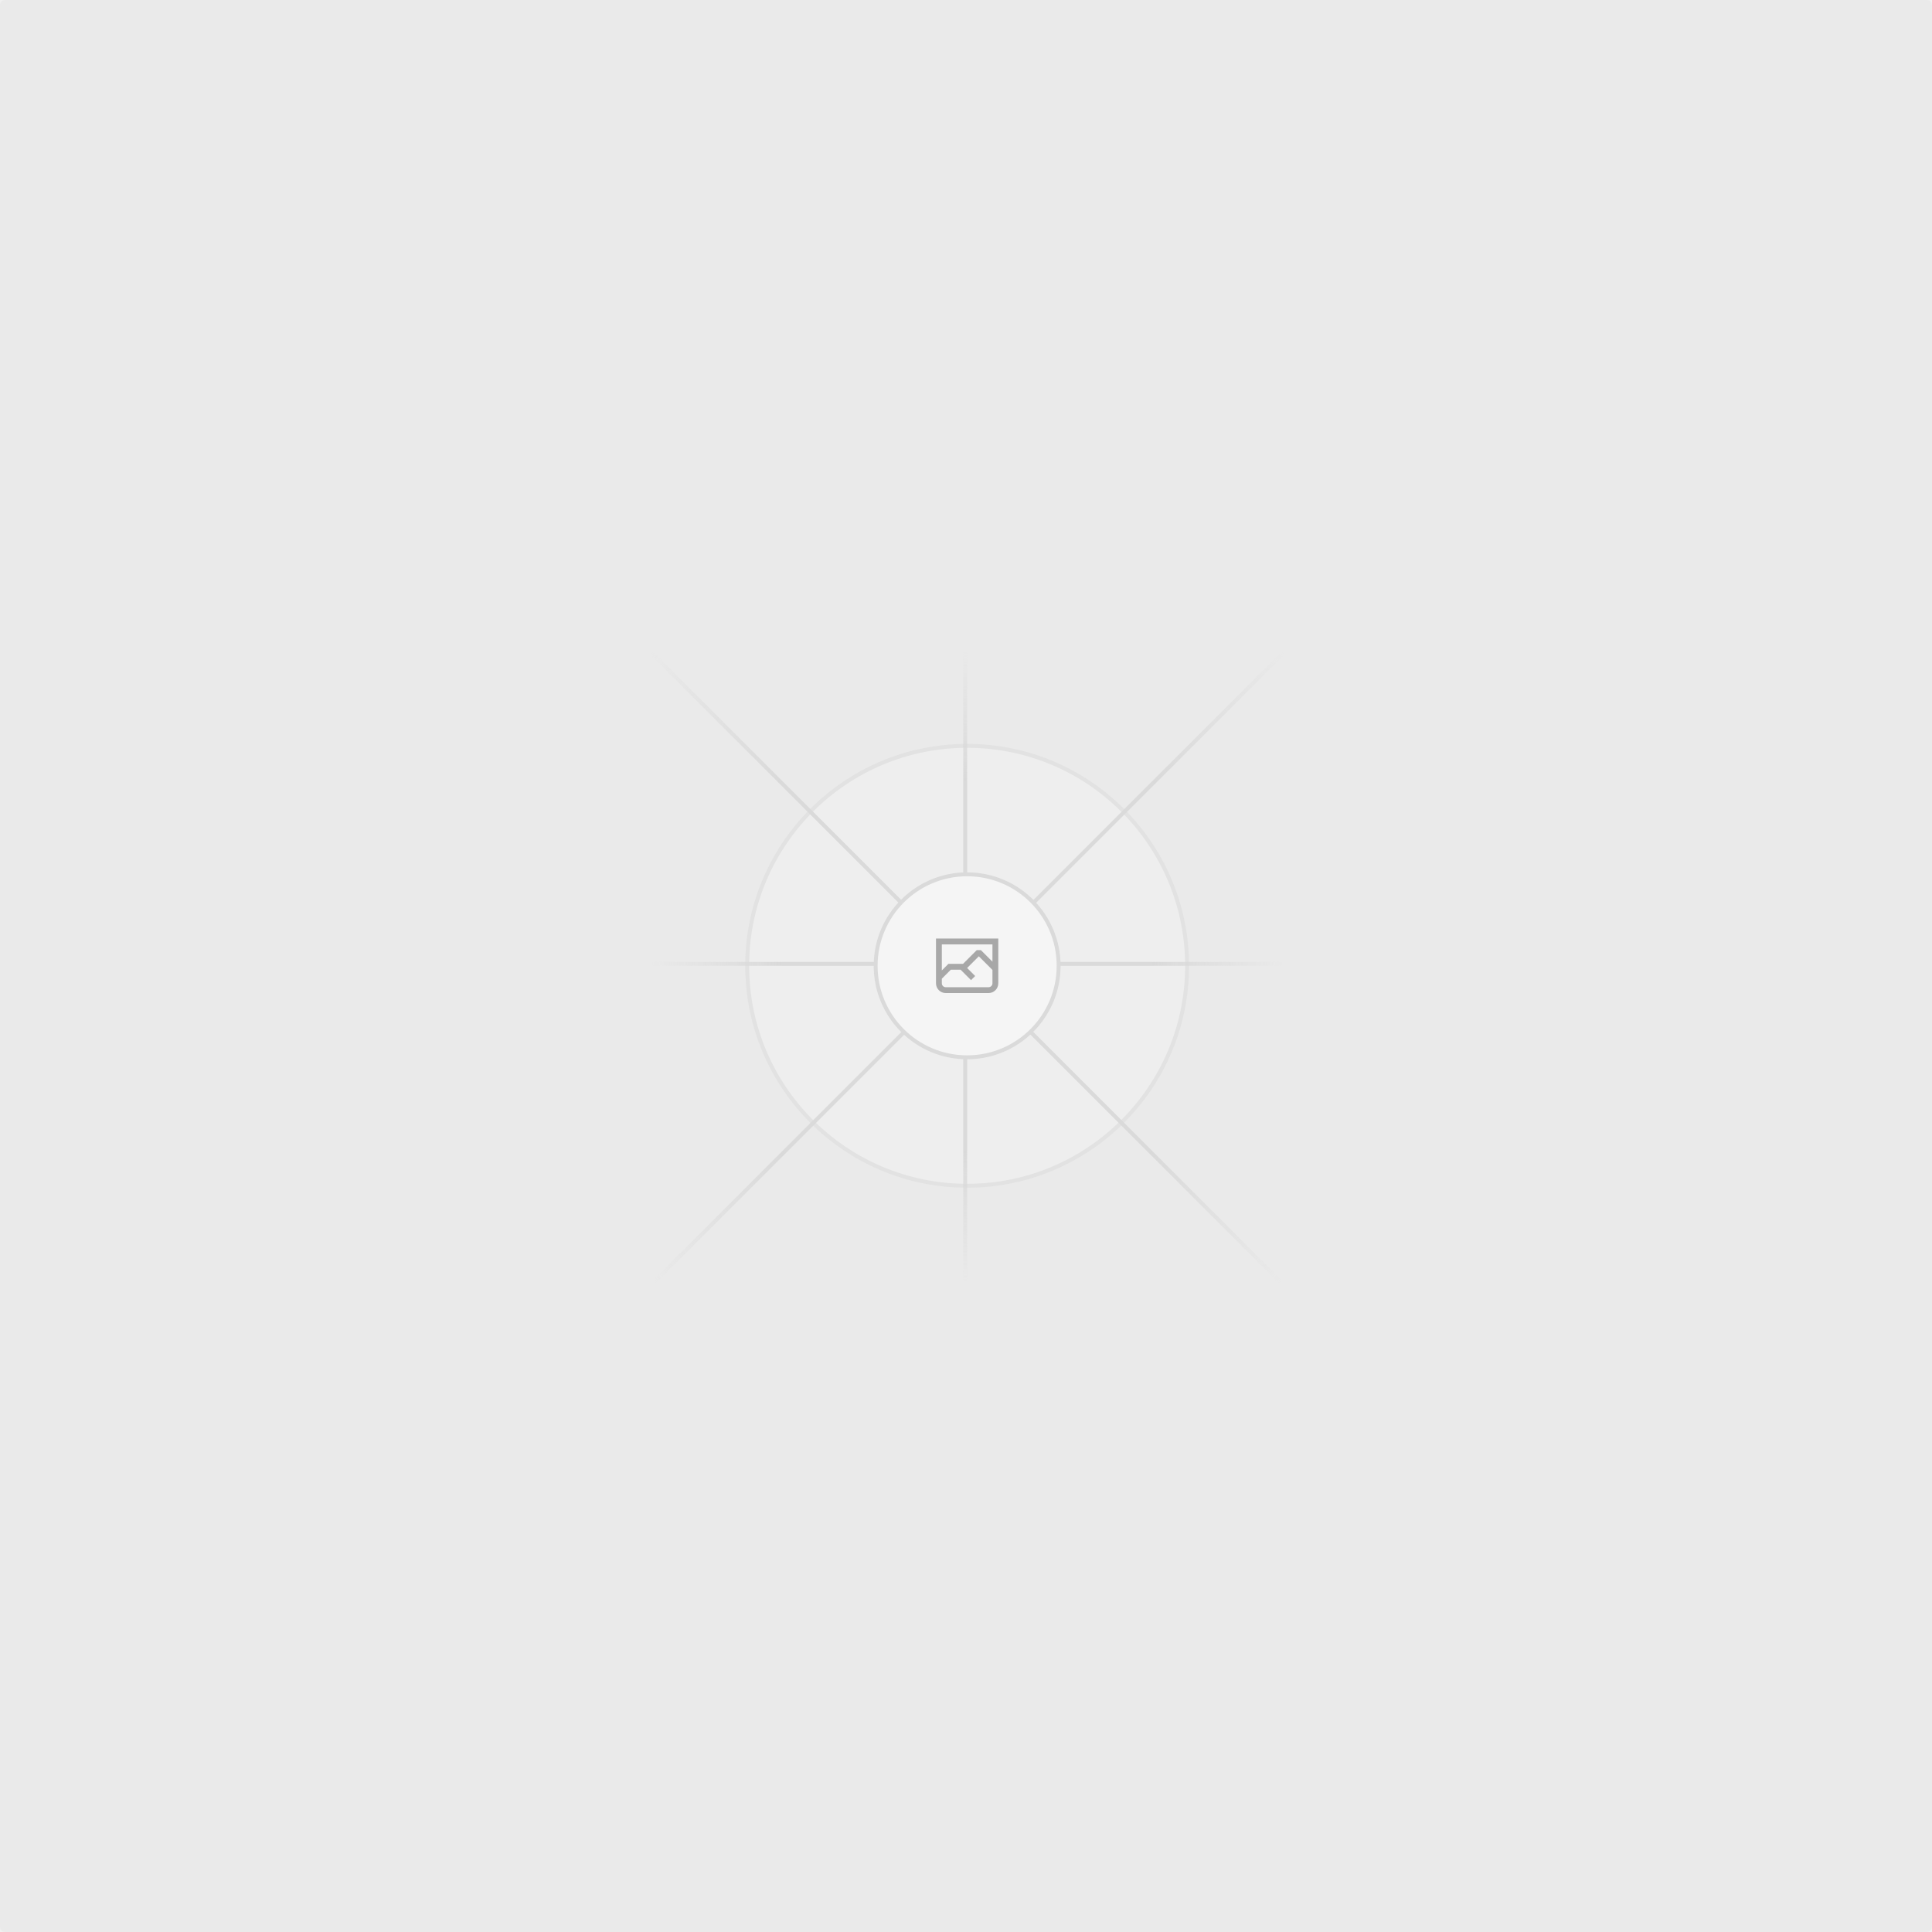
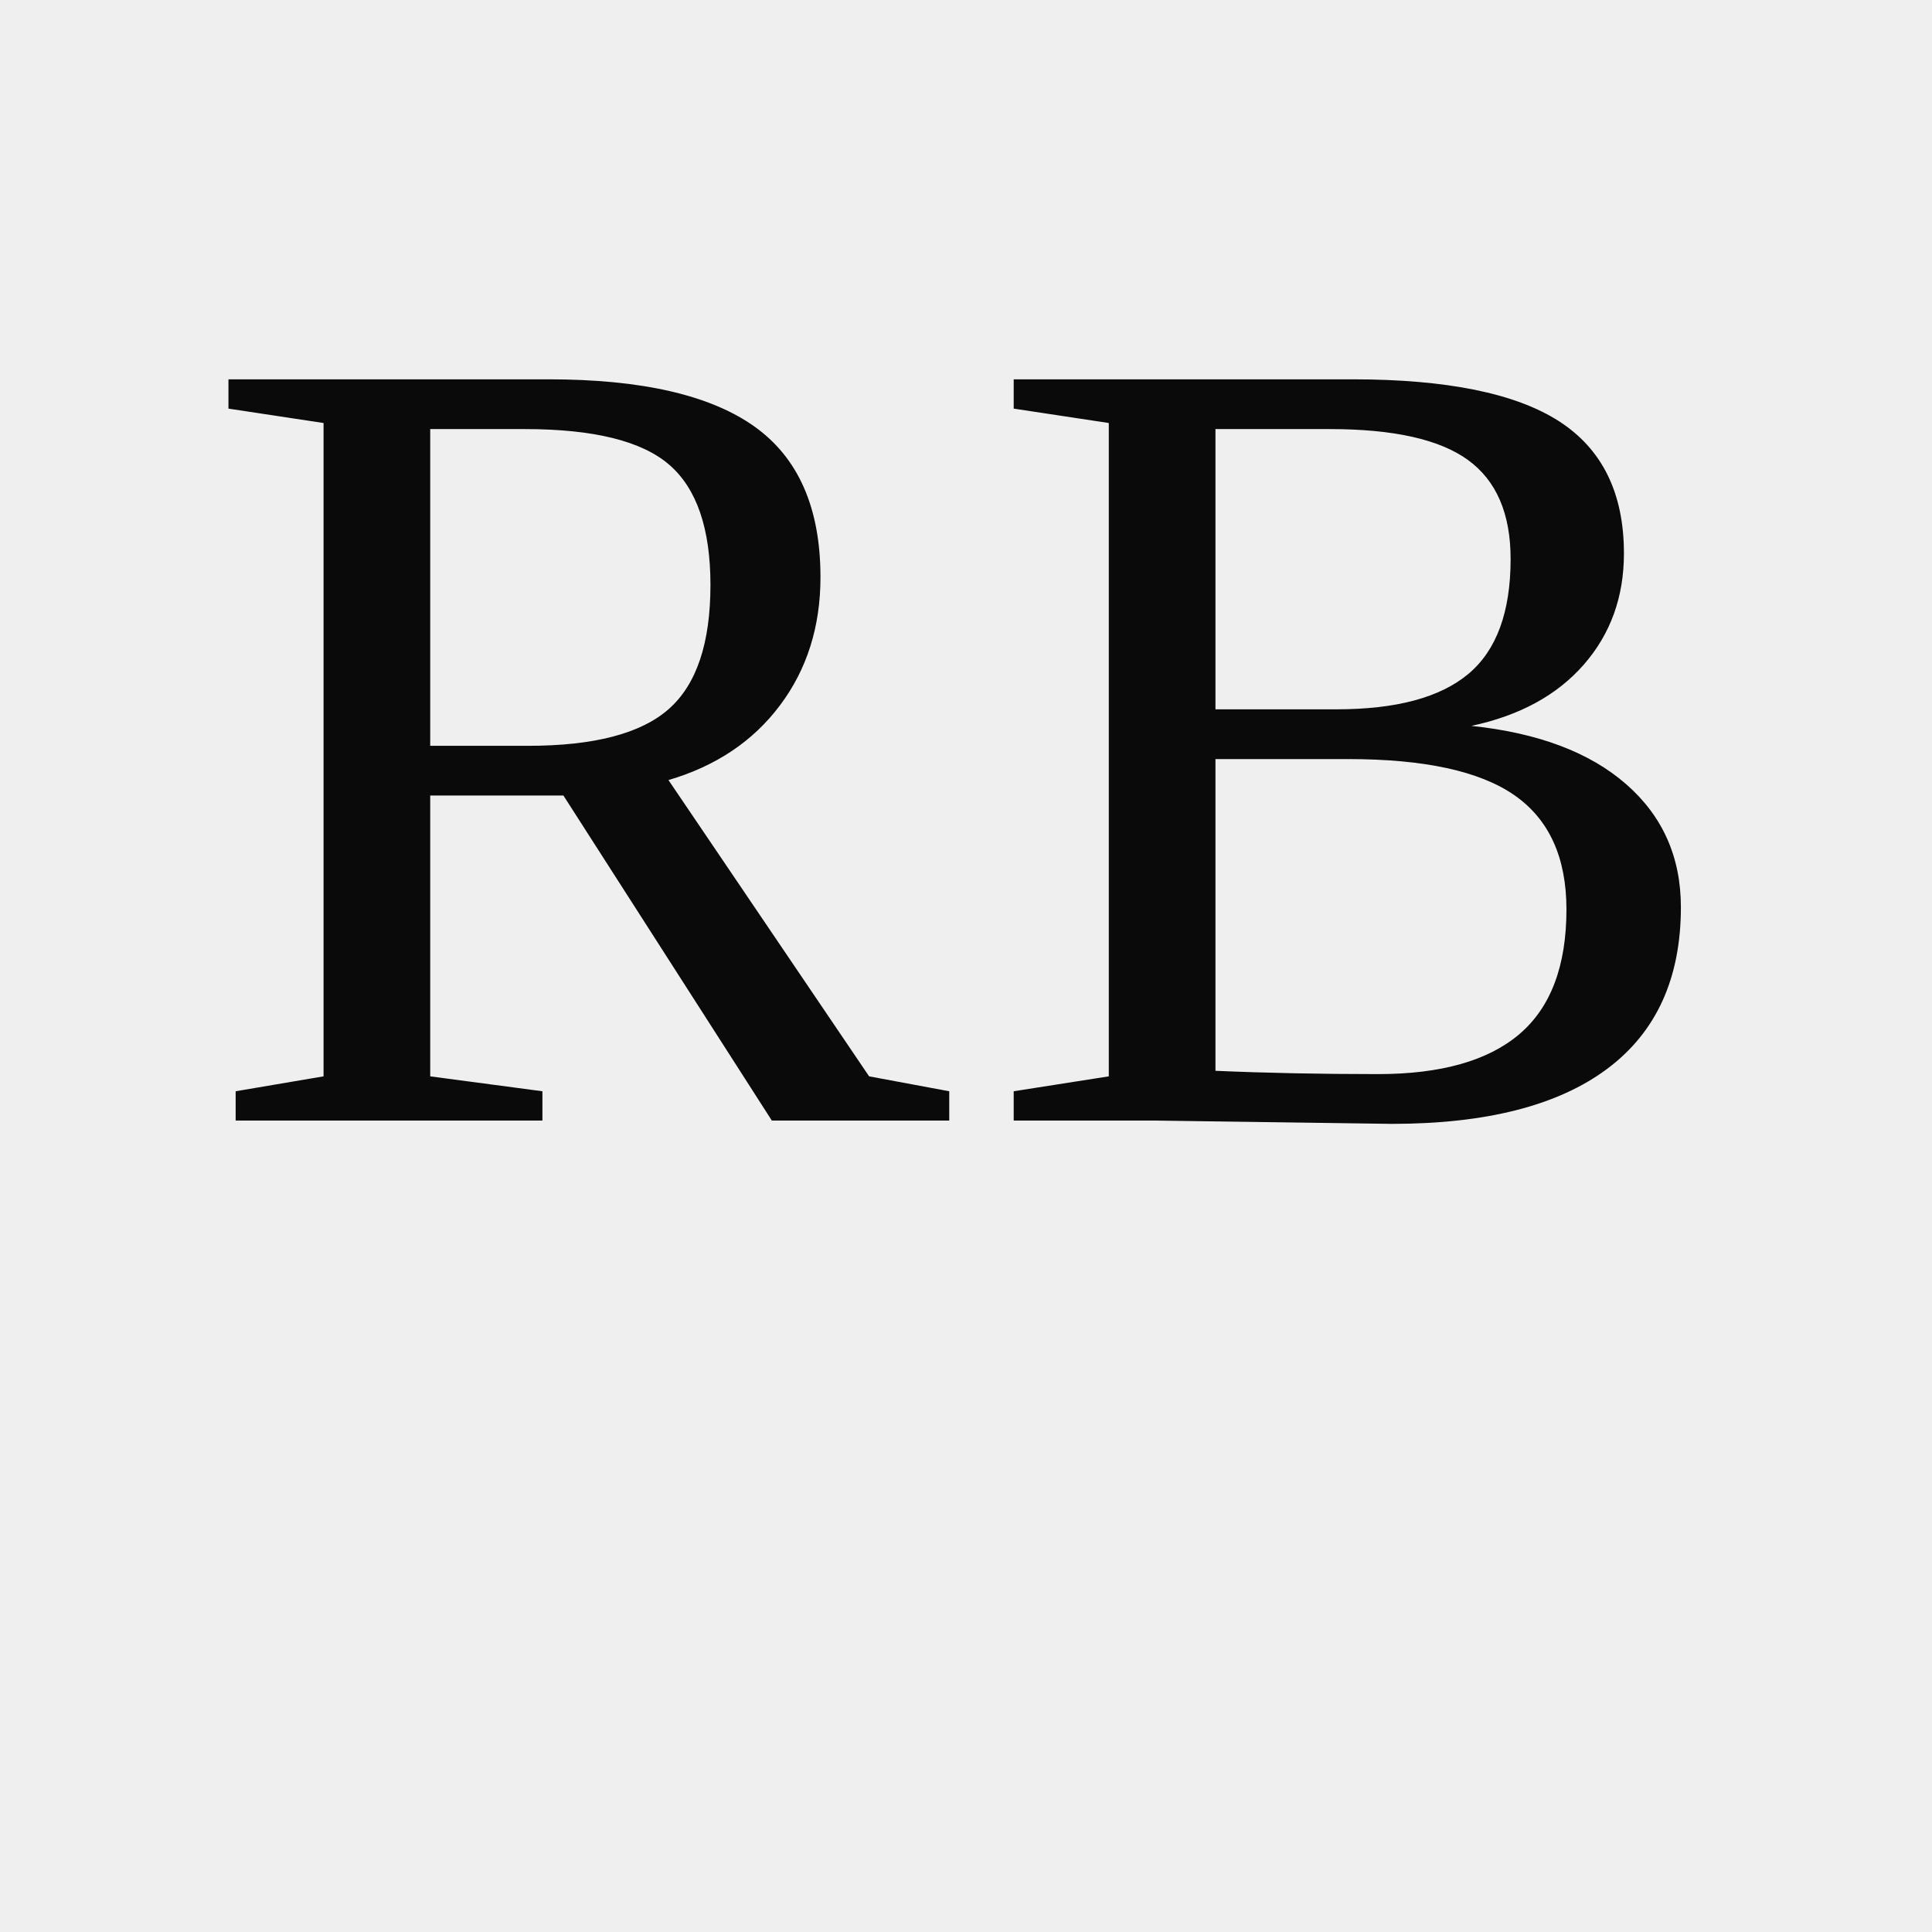
- <svg xmlns="http://www.w3.org/2000/svg" width="1200" height="1200" fill="none">
-   <rect width="1200" height="1200" fill="#EAEAEA" rx="3" />
-   <g opacity=".5">
-     <g opacity=".5">
-       <path fill="#FAFAFA" d="M600.709 736.5c-75.454 0-136.621-61.167-136.621-136.62 0-75.454 61.167-136.621 136.621-136.621 75.453 0 136.62 61.167 136.62 136.621 0 75.453-61.167 136.62-136.62 136.62Z" />
-       <path stroke="#C9C9C9" stroke-width="2.418" d="M600.709 736.5c-75.454 0-136.621-61.167-136.621-136.62 0-75.454 61.167-136.621 136.621-136.621 75.453 0 136.62 61.167 136.62 136.621 0 75.453-61.167 136.62-136.62 136.62Z" />
-     </g>
-     <path stroke="url(#a)" stroke-width="2.418" d="M0-1.209h553.581" transform="scale(1 -1) rotate(45 1163.11 91.165)" />
-     <path stroke="url(#b)" stroke-width="2.418" d="M404.846 598.671h391.726" />
-     <path stroke="url(#c)" stroke-width="2.418" d="M599.5 795.742V404.017" />
-     <path stroke="url(#d)" stroke-width="2.418" d="m795.717 796.597-391.441-391.44" />
-     <path fill="#fff" d="M600.709 656.704c-31.384 0-56.825-25.441-56.825-56.824 0-31.384 25.441-56.825 56.825-56.825 31.383 0 56.824 25.441 56.824 56.825 0 31.383-25.441 56.824-56.824 56.824Z" />
-     <g clip-path="url(#e)">
-       <path fill="#666" fill-rule="evenodd" d="M616.426 586.58h-31.434v16.176l3.553-3.554.531-.531h9.068l.074-.074 8.463-8.463h2.565l7.18 7.181V586.58Zm-15.715 14.654 3.698 3.699 1.283 1.282-2.565 2.565-1.282-1.283-5.2-5.199h-6.066l-5.514 5.514-.073.073v2.876a2.418 2.418 0 0 0 2.418 2.418h26.598a2.418 2.418 0 0 0 2.418-2.418v-8.317l-8.463-8.463-7.181 7.181-.071.072Zm-19.347 5.442v4.085a6.045 6.045 0 0 0 6.046 6.045h26.598a6.044 6.044 0 0 0 6.045-6.045v-7.108l1.356-1.355-1.282-1.283-.074-.073v-17.989h-38.689v23.43l-.146.146.146.147Z" clip-rule="evenodd" />
-     </g>
-     <path stroke="#C9C9C9" stroke-width="2.418" d="M600.709 656.704c-31.384 0-56.825-25.441-56.825-56.824 0-31.384 25.441-56.825 56.825-56.825 31.383 0 56.824 25.441 56.824 56.825 0 31.383-25.441 56.824-56.824 56.824Z" />
-   </g>
-   <defs>
-     <linearGradient id="a" x1="554.061" x2="-.48" y1=".083" y2=".087" gradientUnits="userSpaceOnUse">
-       <stop stop-color="#C9C9C9" stop-opacity="0" />
-       <stop offset=".208" stop-color="#C9C9C9" />
-       <stop offset=".792" stop-color="#C9C9C9" />
-       <stop offset="1" stop-color="#C9C9C9" stop-opacity="0" />
-     </linearGradient>
-     <linearGradient id="b" x1="796.912" x2="404.507" y1="599.963" y2="599.965" gradientUnits="userSpaceOnUse">
-       <stop stop-color="#C9C9C9" stop-opacity="0" />
-       <stop offset=".208" stop-color="#C9C9C9" />
-       <stop offset=".792" stop-color="#C9C9C9" />
-       <stop offset="1" stop-color="#C9C9C9" stop-opacity="0" />
-     </linearGradient>
-     <linearGradient id="c" x1="600.792" x2="600.794" y1="403.677" y2="796.082" gradientUnits="userSpaceOnUse">
-       <stop stop-color="#C9C9C9" stop-opacity="0" />
-       <stop offset=".208" stop-color="#C9C9C9" />
-       <stop offset=".792" stop-color="#C9C9C9" />
-       <stop offset="1" stop-color="#C9C9C9" stop-opacity="0" />
-     </linearGradient>
-     <linearGradient id="d" x1="404.85" x2="796.972" y1="403.903" y2="796.02" gradientUnits="userSpaceOnUse">
-       <stop stop-color="#C9C9C9" stop-opacity="0" />
-       <stop offset=".208" stop-color="#C9C9C9" />
-       <stop offset=".792" stop-color="#C9C9C9" />
-       <stop offset="1" stop-color="#C9C9C9" stop-opacity="0" />
-     </linearGradient>
-     <clipPath id="e">
-       <path fill="#fff" d="M581.364 580.535h38.689v38.689h-38.689z" />
-     </clipPath>
-   </defs>
+ <svg xmlns="http://www.w3.org/2000/svg" viewBox="0 0 512 512">
+   <rect width="512" height="512" fill="#efefef" />
+   <text x="50%" y="58%" text-anchor="middle" font-family="Didot, Bodoni MT, Playfair Display, Times New Roman, serif" font-size="300" font-weight="500" letter-spacing="8" fill="#0a0a0a">
+     RB
+   </text>
</svg>
